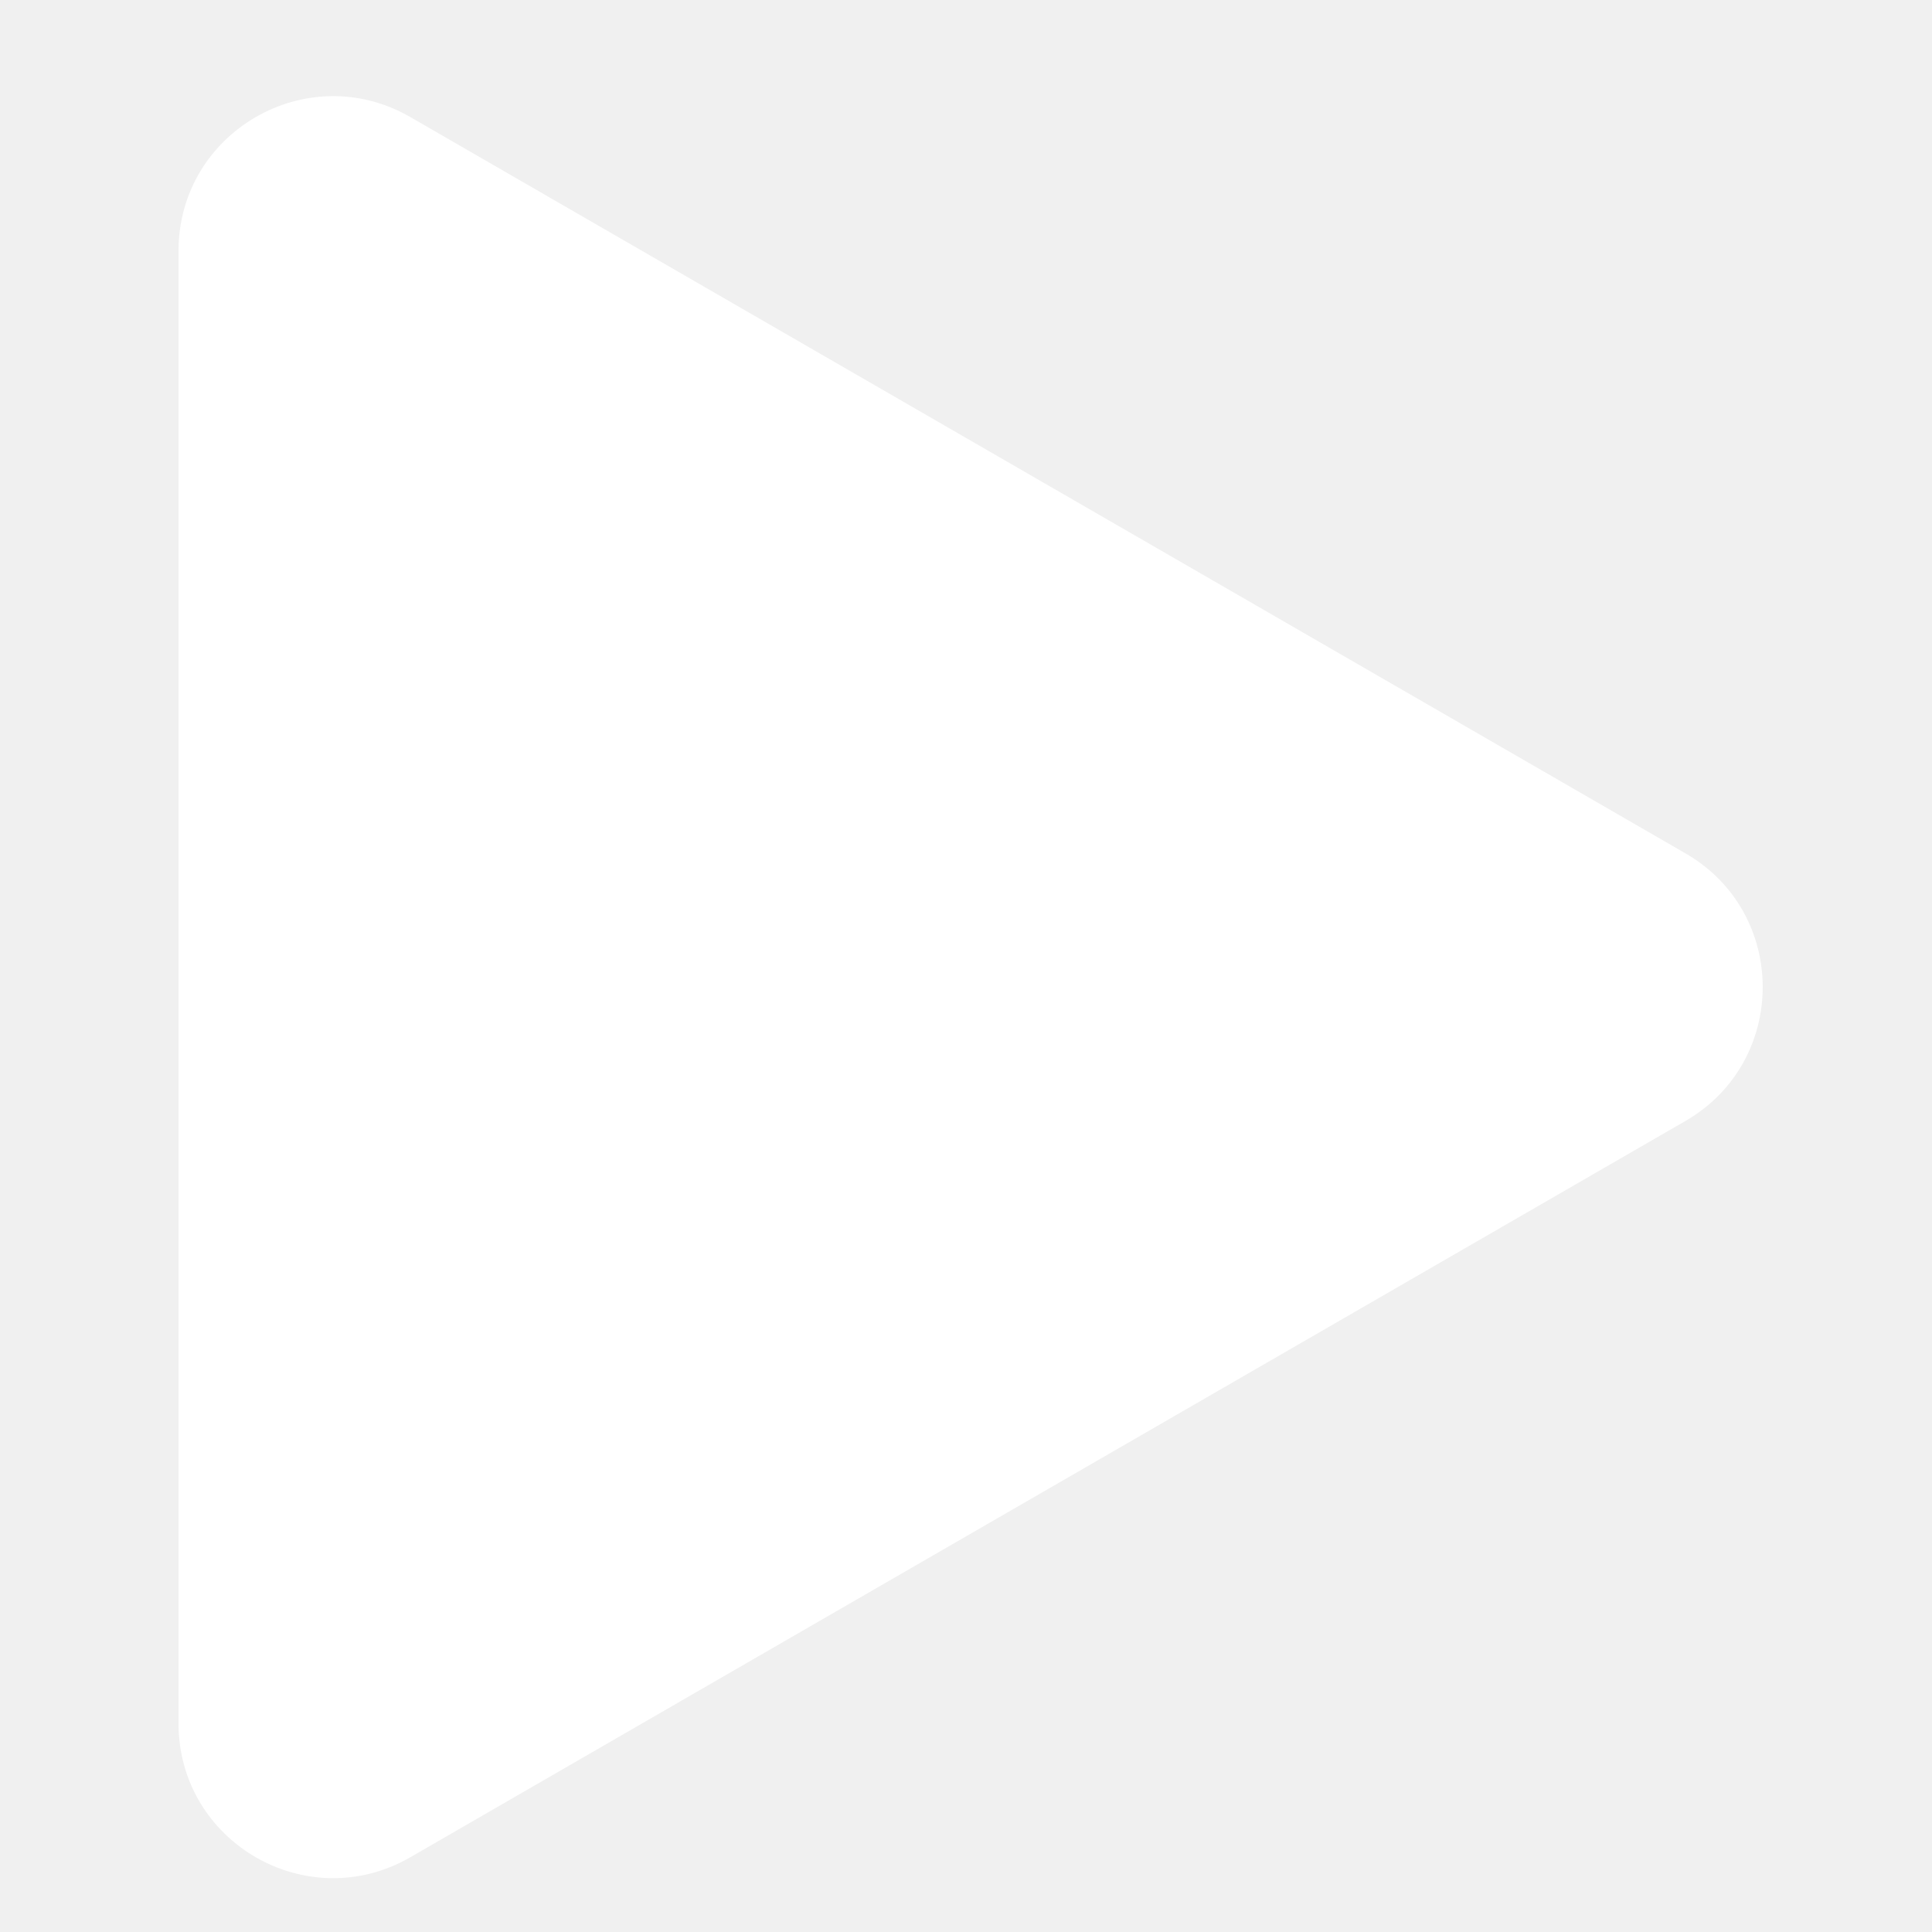
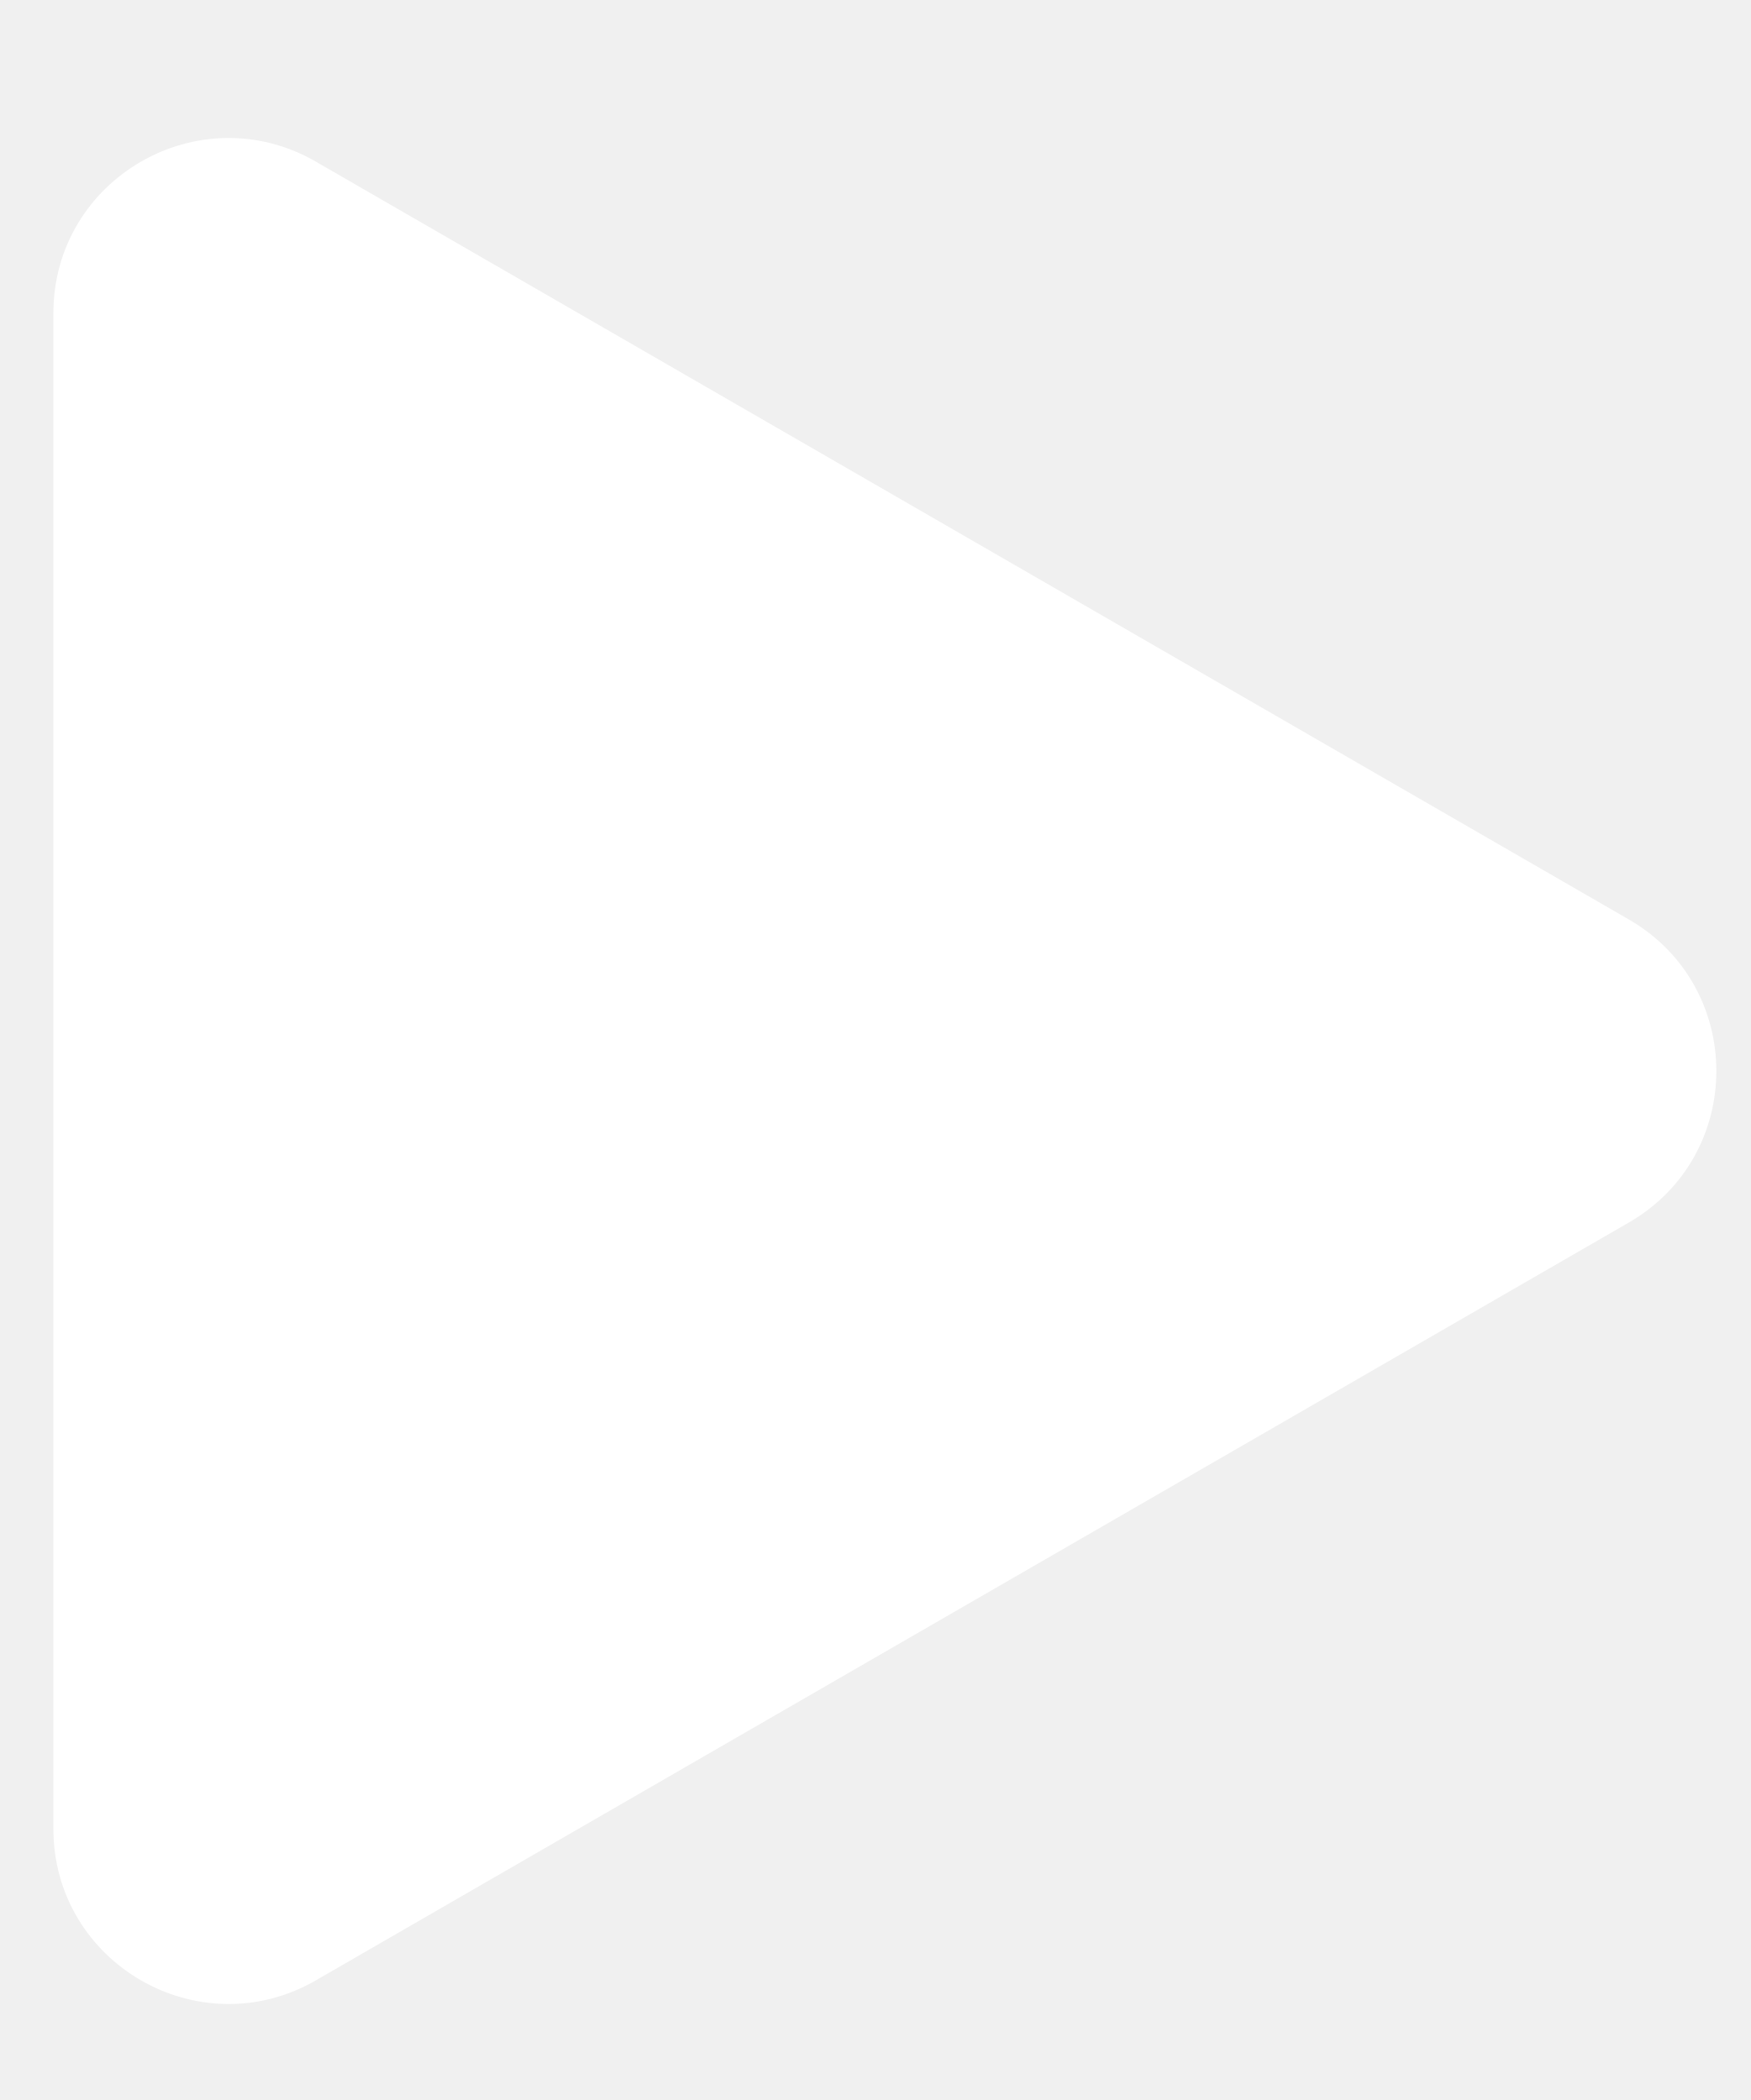
- <svg xmlns="http://www.w3.org/2000/svg" width="10" height="10" viewBox="0 0 10 10" fill="none">
-   <path d="M8.724 4.417C9.257 4.724 9.257 5.494 8.724 5.802L2.124 9.613C1.59 9.921 0.924 9.536 0.924 8.92L0.924 1.299C0.924 0.683 1.59 0.298 2.124 0.606L8.724 4.417Z" fill="white" />
+ <svg xmlns="http://www.w3.org/2000/svg" width="10" height="12" viewBox="0 0 10 12" fill="none">
+   <path d="M9.305 5.254C9.972 5.639 9.972 6.601 9.305 6.986L1.805 11.316C1.139 11.701 0.305 11.22 0.305 10.45L0.305 1.79C0.305 1.02 1.139 0.539 1.805 0.924L9.305 5.254Z" fill="white" />
</svg>
